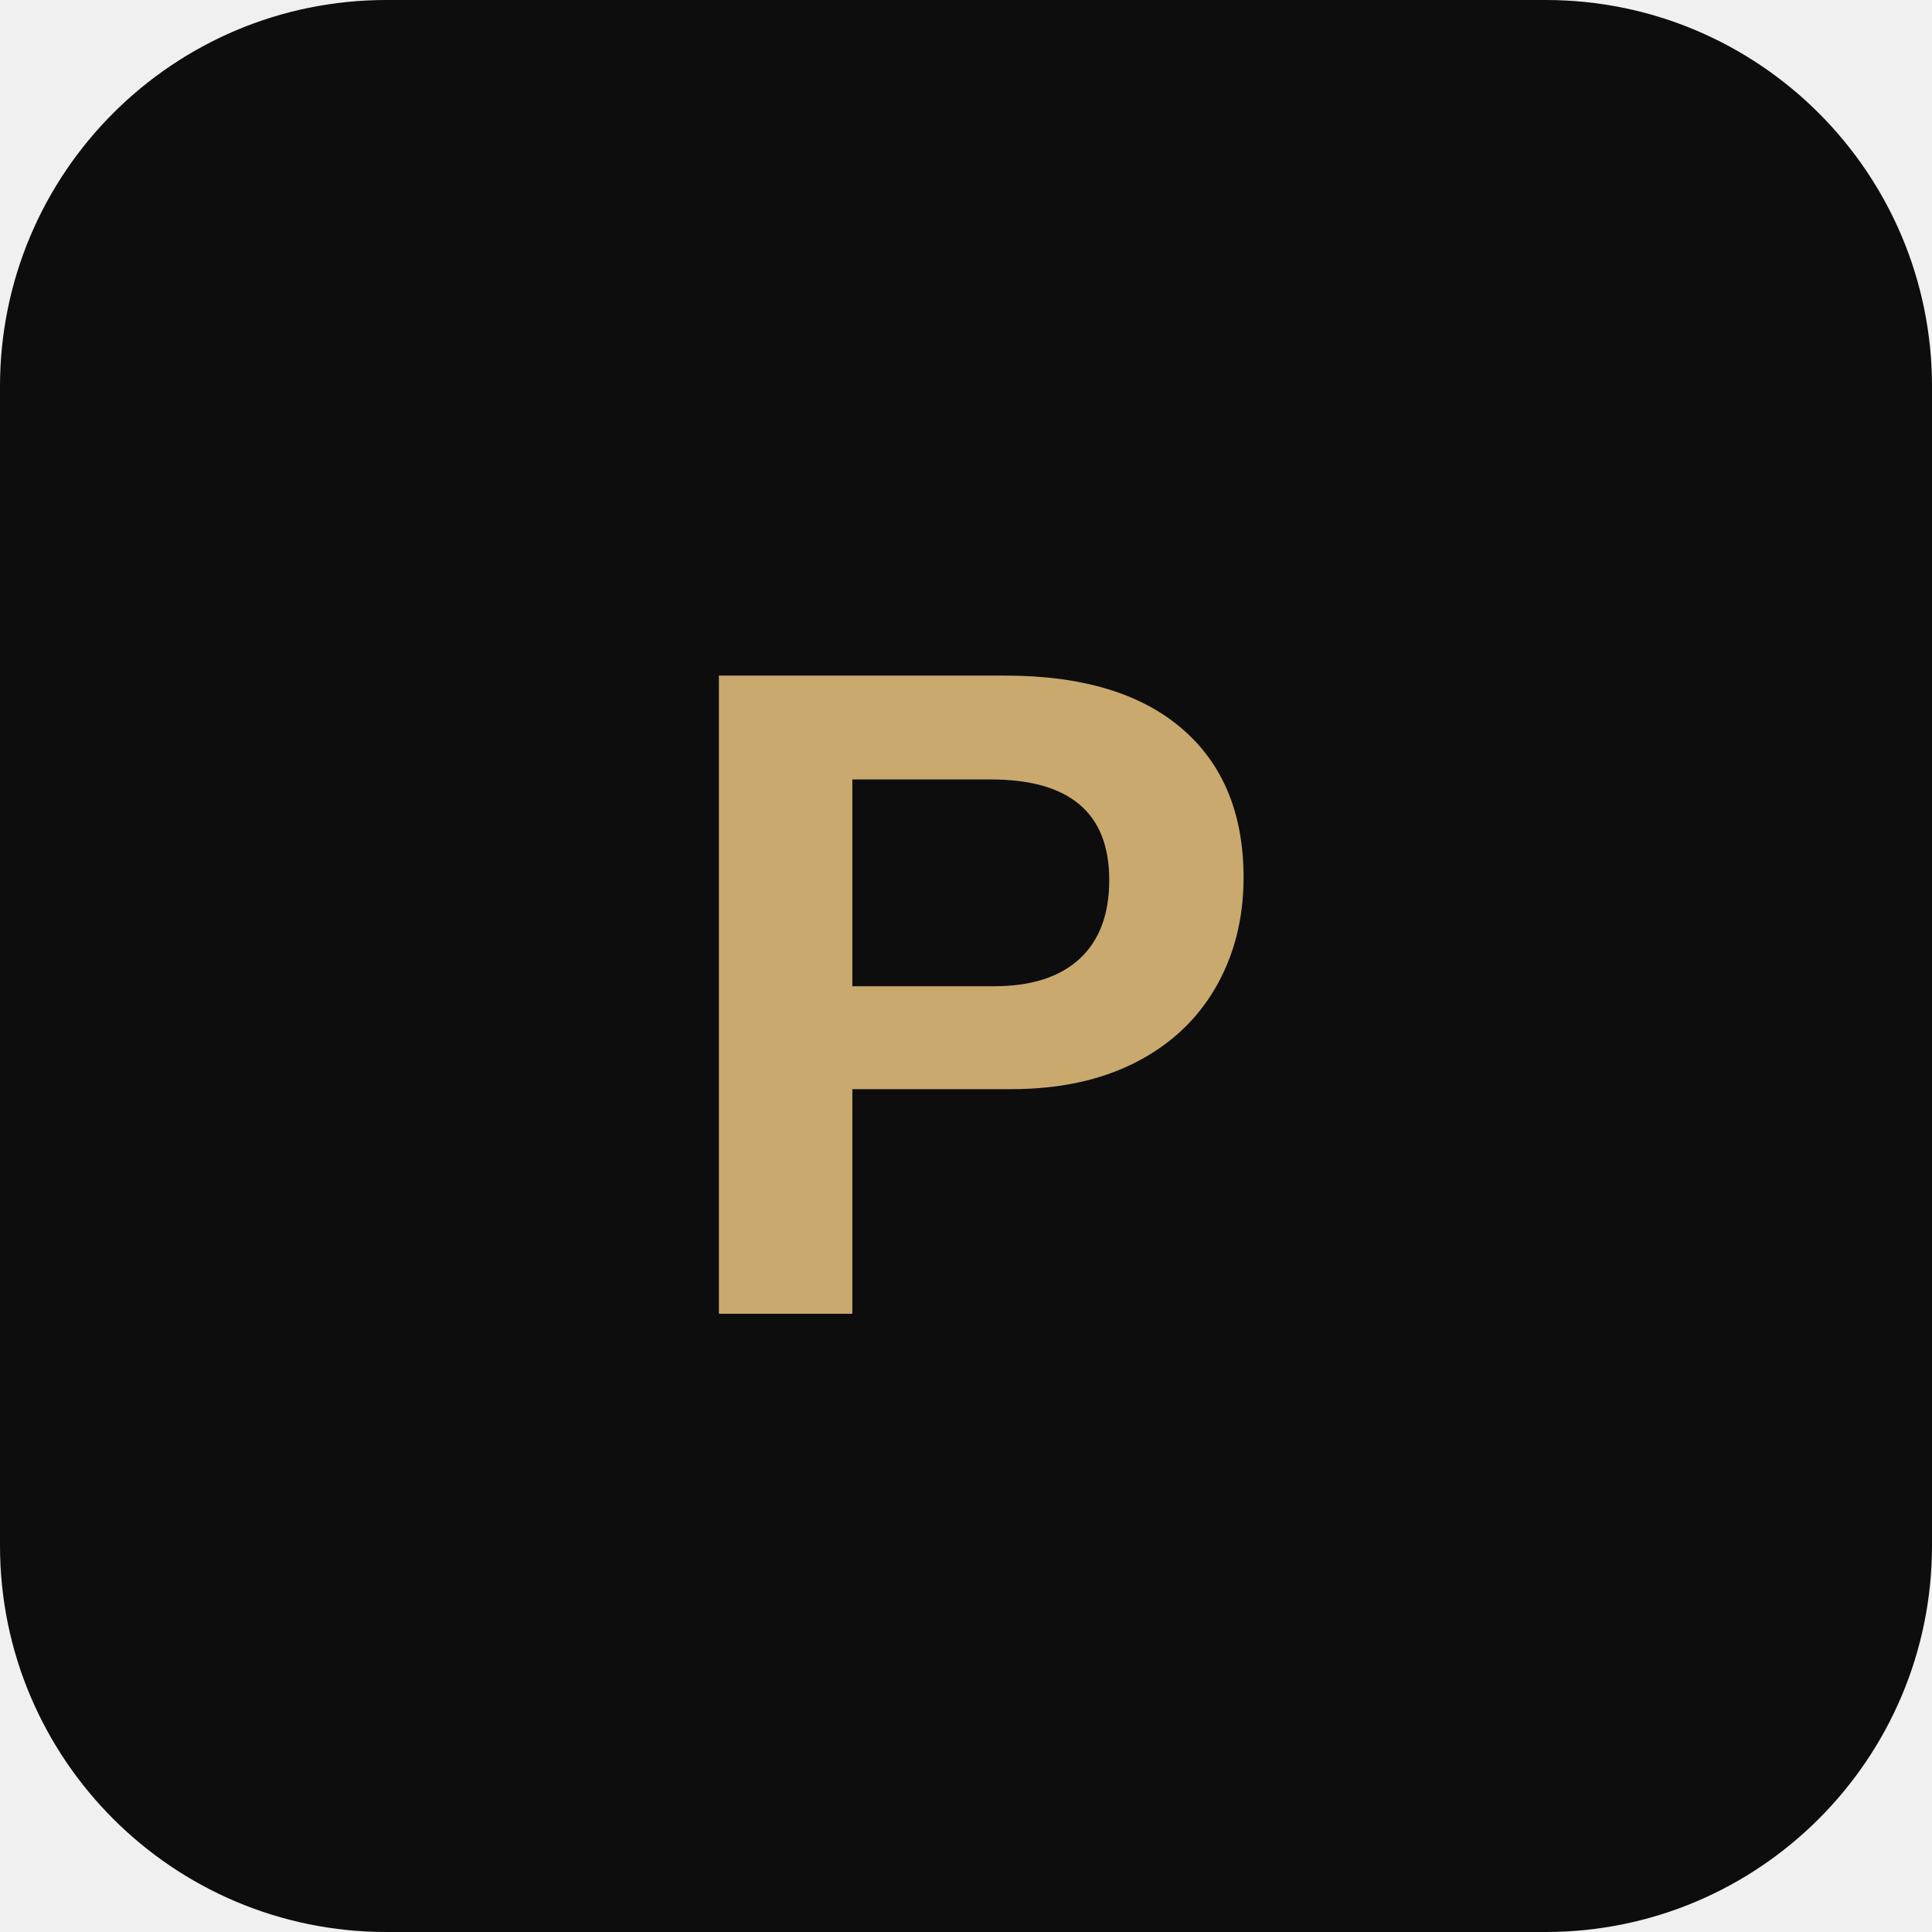
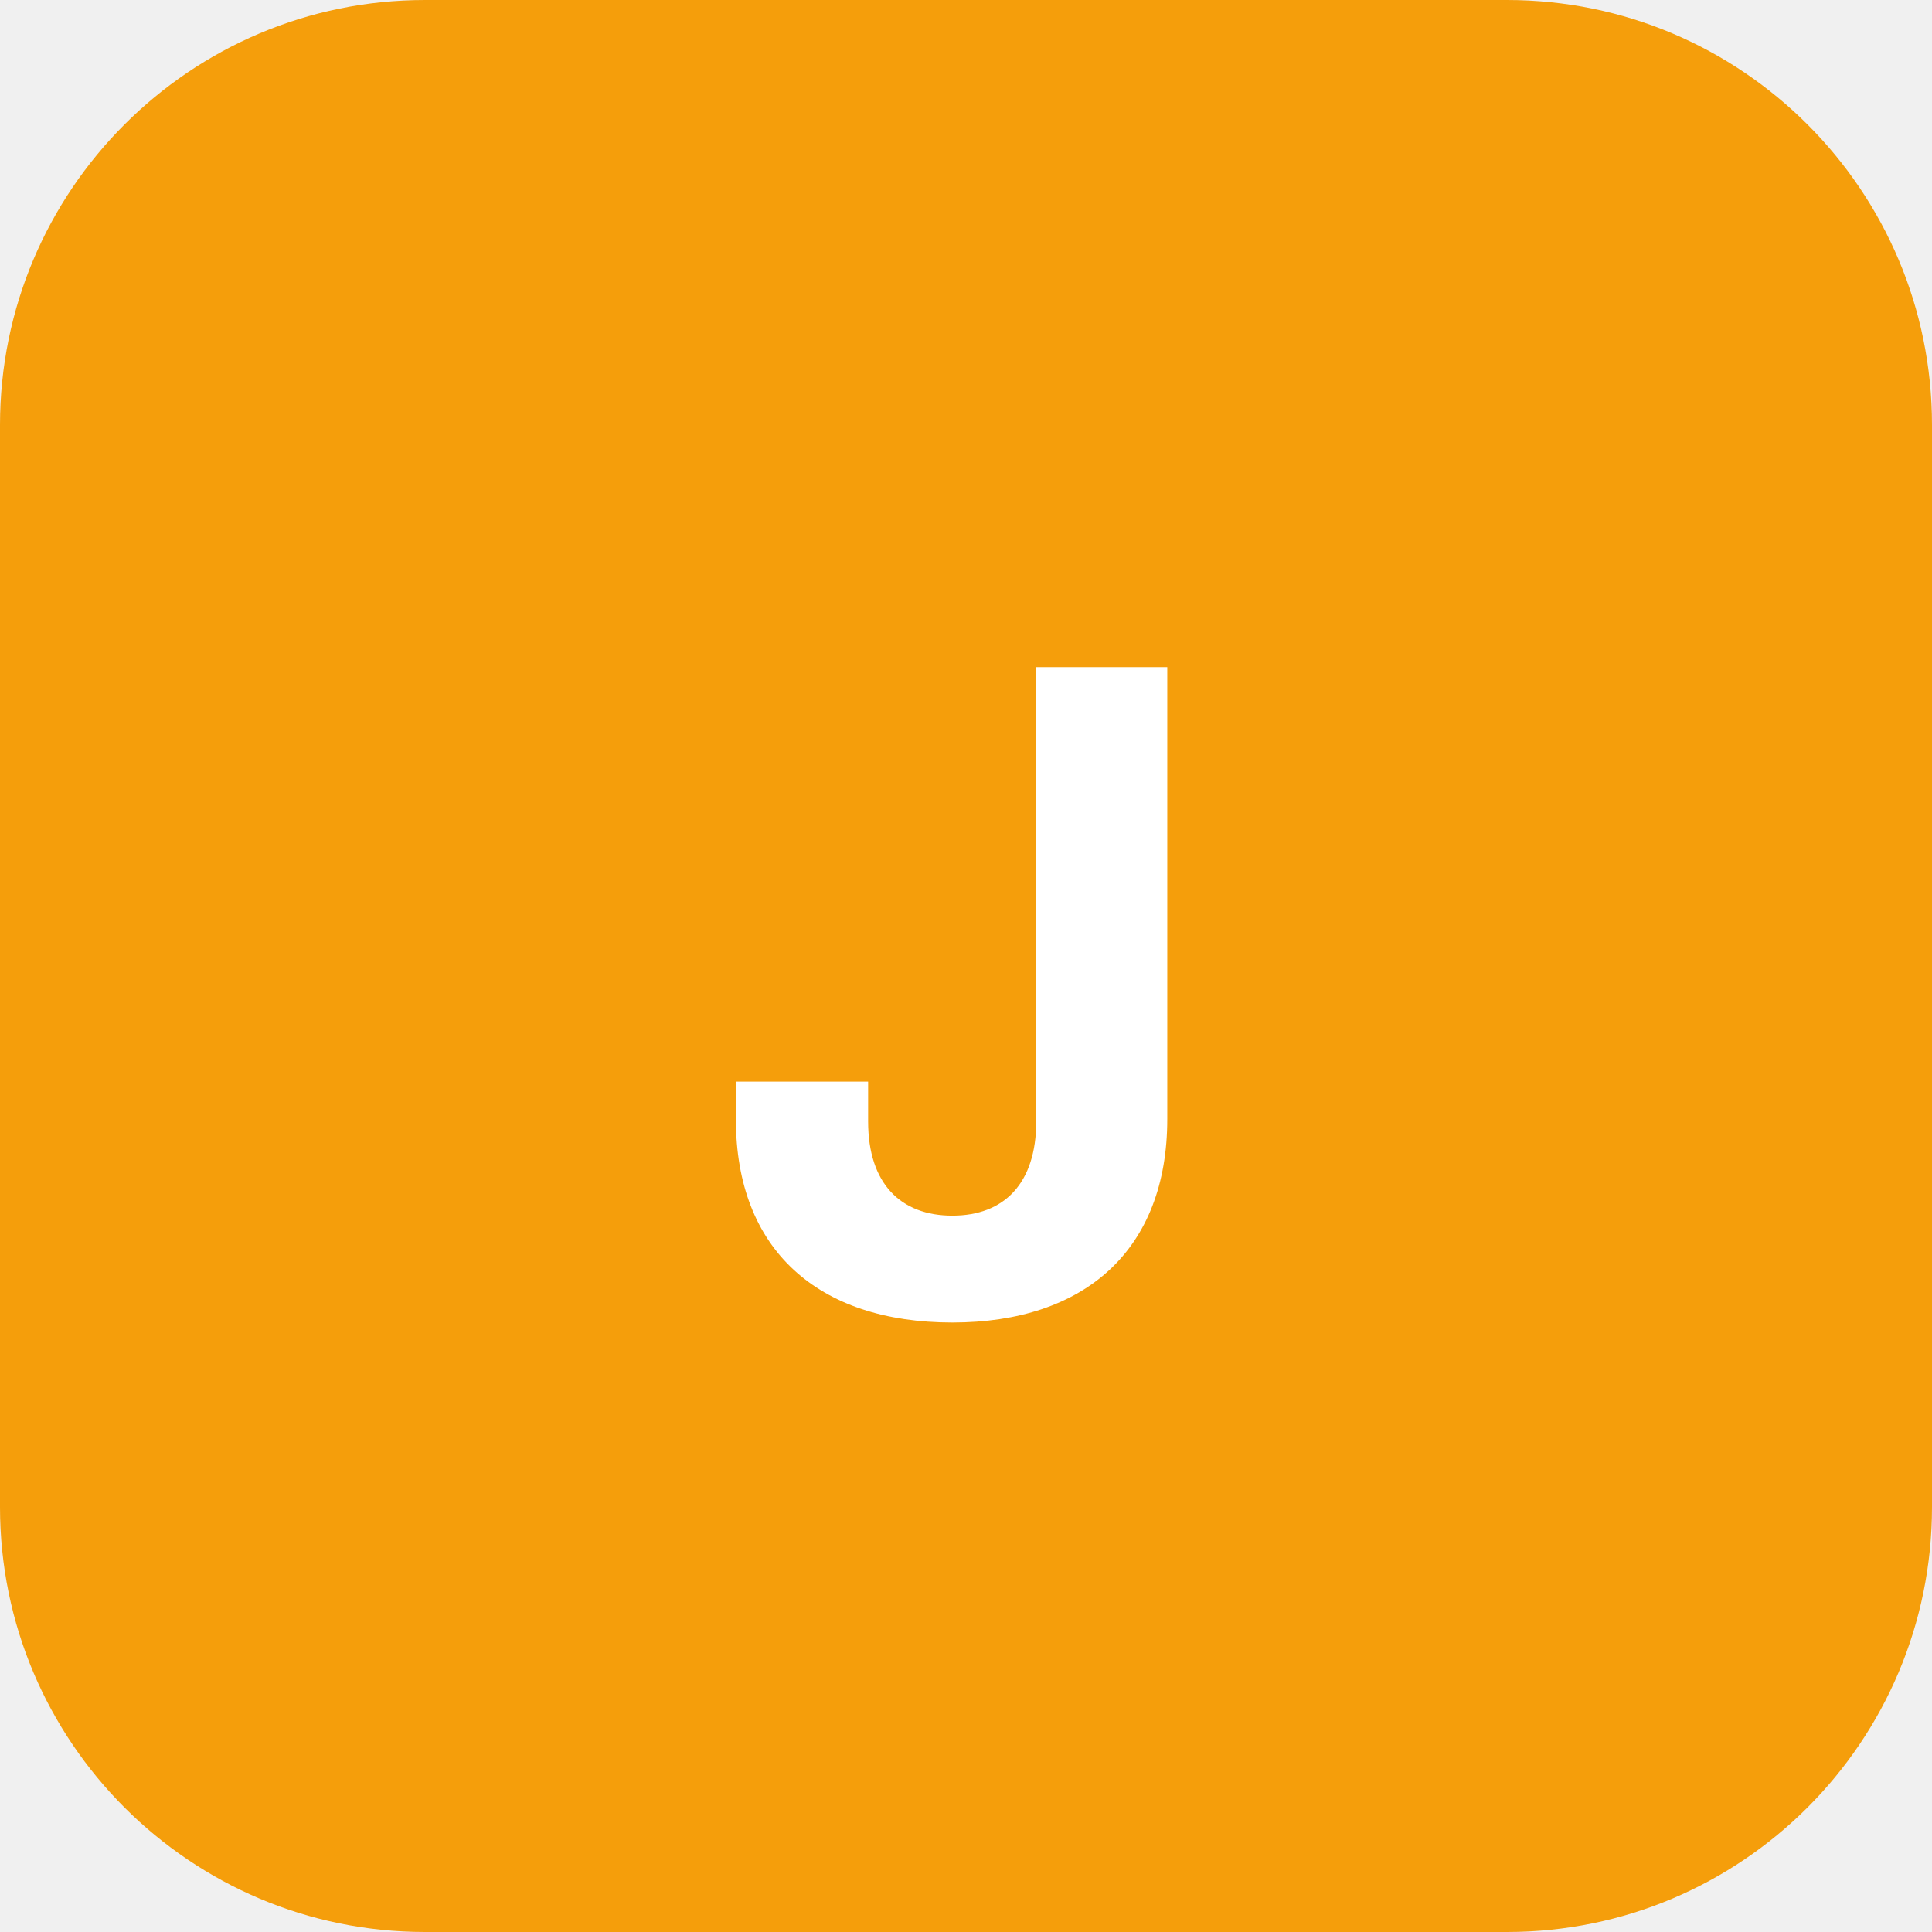
<svg xmlns="http://www.w3.org/2000/svg" viewBox="0 0 100 100">
-   <rect width="100" height="100" rx="20" fill="#0d0d0e" />
-   <text x="50" y="68" font-family="Arial" font-weight="bold" font-size="48" fill="#c9a96e" text-anchor="middle">P</text>
+   <rect width="100" height="100" rx="22" fill="#F59E0B" />
+   <text x="50" y="68" font-family="Inter, Arial, sans-serif" font-weight="700" font-size="46" fill="white" text-anchor="middle">J</text>
</svg>
